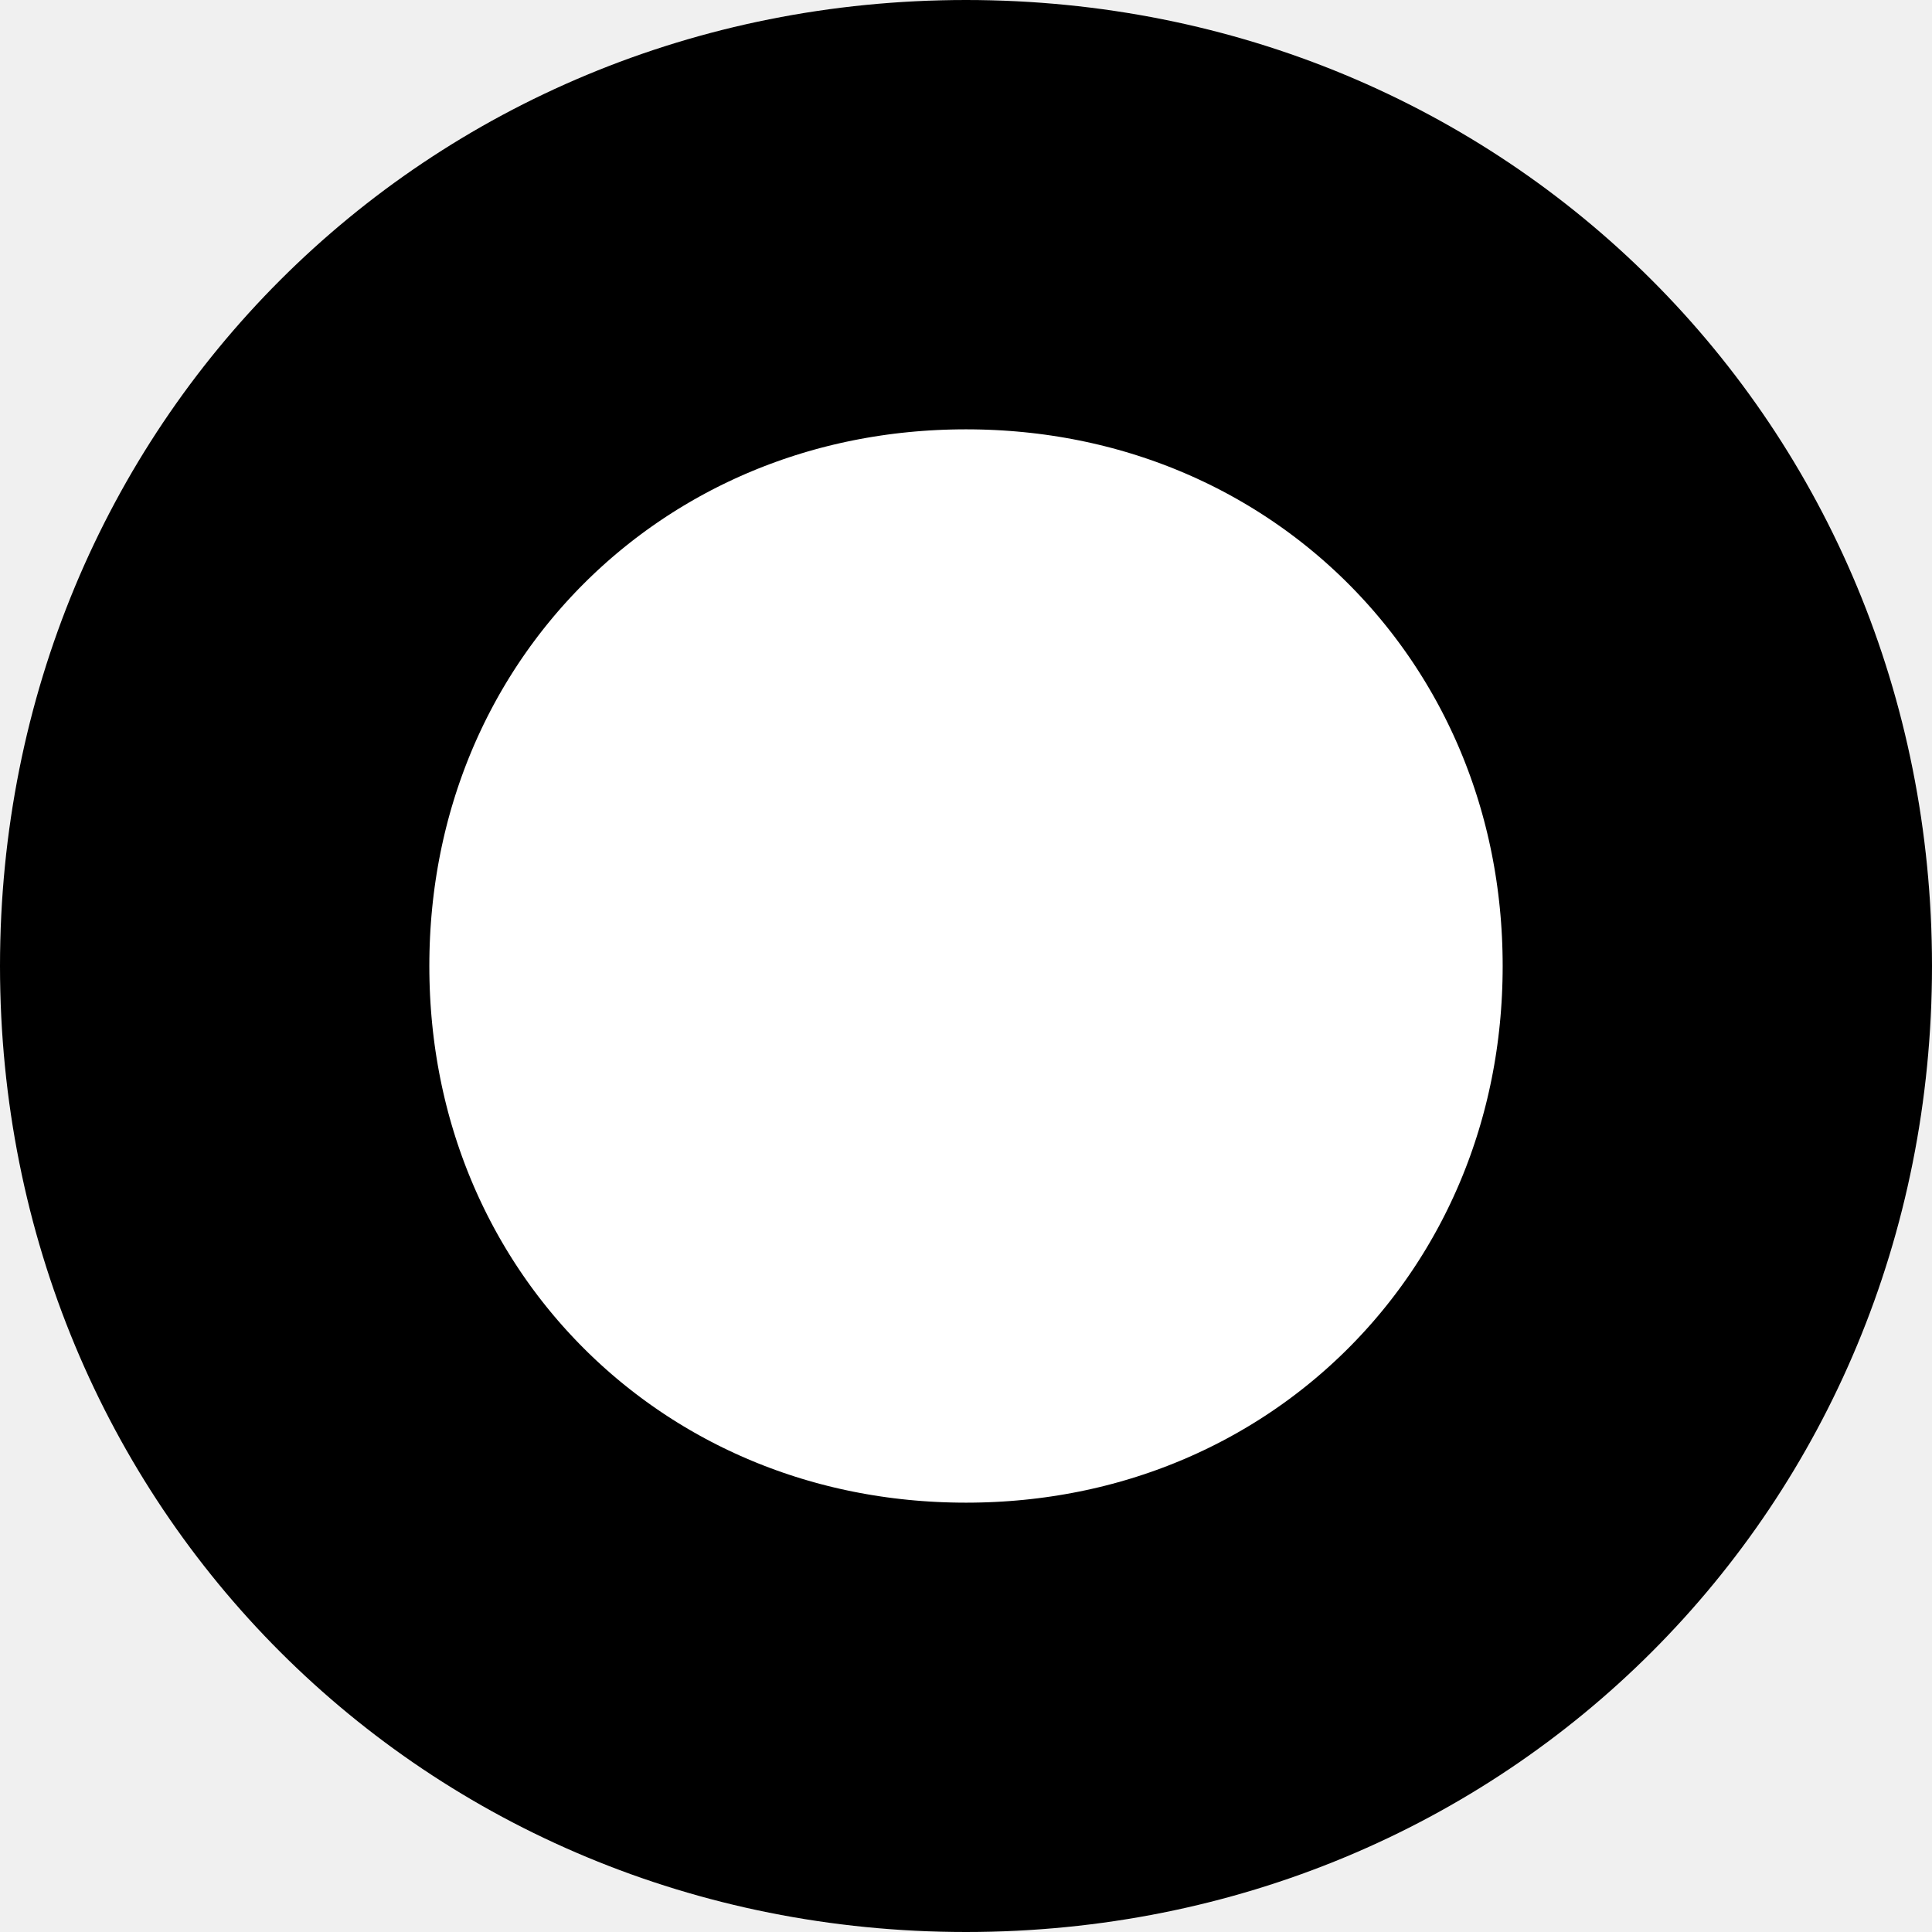
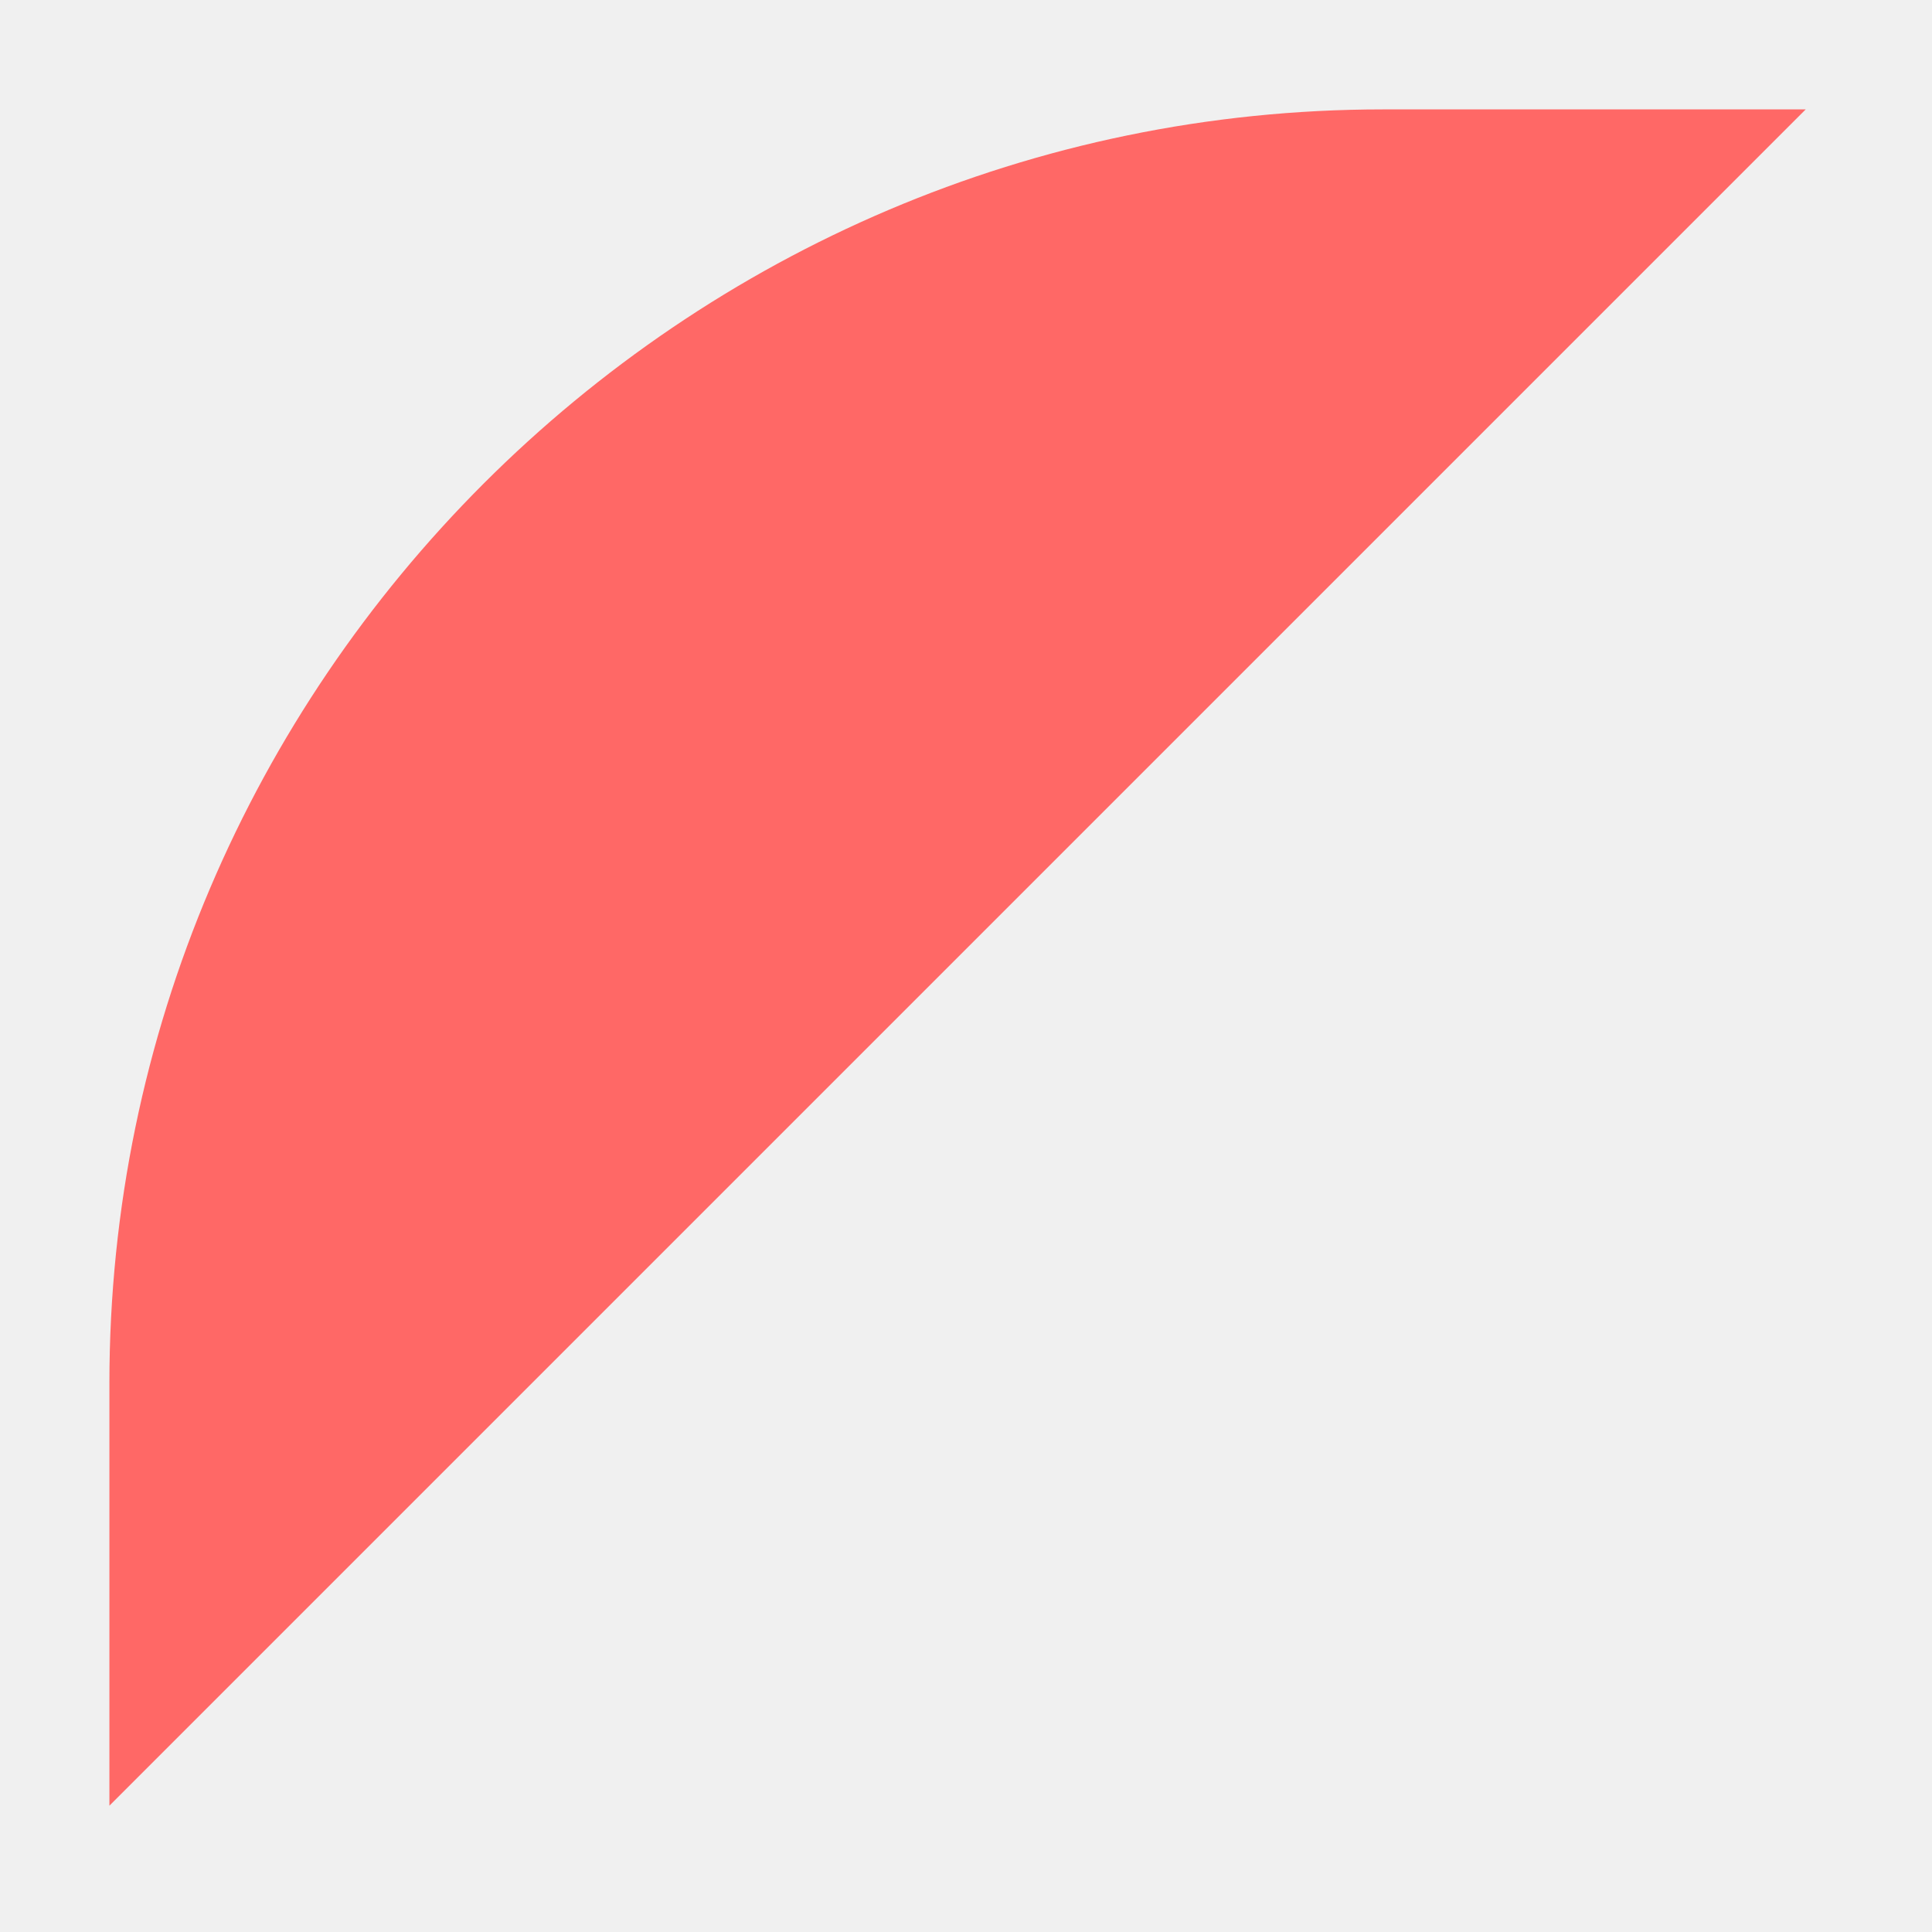
- <svg xmlns="http://www.w3.org/2000/svg" version="1.1" width="9px" height="9px">
+ <svg xmlns="http://www.w3.org/2000/svg" version="1.1" width="8px" height="8px">
  <defs>
    <pattern id="BGPattern" patternUnits="userSpaceOnUse" alignment="0 0" imageRepeat="None" />
-     <mask fill="white" id="Clip4881">
-       <path d="M 0 4.5  C 0 1.98  1.98 0  4.5 0  C 7.02 0  9 1.98  9 4.5  C 9 7.02  7.02 9  4.5 9  C 1.98 9  0 7.02  0 4.5  Z " fill-rule="evenodd" />
+     <mask fill="white" id="Clip6932">
+       <path d="M 0.453 7.477  L 7.477 0.453  L 5.727 0.453  C 2.827 0.453  0.453 2.827  0.453 5.727  L 0.453 7.477  Z " fill-rule="evenodd" />
    </mask>
  </defs>
-   <g transform="matrix(1 0 0 1 -65 -1994 )">
-     <path d="M 0 4.5  C 0 1.98  1.98 0  4.5 0  C 7.02 0  9 1.98  9 4.5  C 9 7.02  7.02 9  4.5 9  C 1.98 9  0 7.02  0 4.5  Z " fill-rule="nonzero" fill="rgba(255, 255, 255, 1)" stroke="none" transform="matrix(1 0 0 1 65 1994 )" class="fill" />
-     <path d="M 0 4.5  C 0 1.98  1.98 0  4.5 0  C 7.02 0  9 1.98  9 4.5  C 9 7.02  7.02 9  4.5 9  C 1.98 9  0 7.02  0 4.5  Z " stroke-width="4" stroke-dasharray="0" stroke="rgba(0, 0, 0, 1)" fill="none" transform="matrix(1 0 0 1 65 1994 )" class="stroke" mask="url(#Clip4881)" />
+   <g transform="matrix(1 0 0 1 -92 -1343 )">
+     <path d="M 0.453 7.477  L 7.477 0.453  L 5.727 0.453  C 2.827 0.453  0.453 2.827  0.453 5.727  L 0.453 7.477  Z " fill-rule="nonzero" fill="rgba(255, 104, 102, 1)" stroke="none" transform="matrix(1 0 0 1 92 1343 )" class="fill" />
+     <path d="M 0.453 7.477  L 7.477 0.453  L 5.727 0.453  C 2.827 0.453  0.453 2.827  0.453 5.727  L 0.453 7.477  Z " stroke-width="0" stroke-dasharray="0" stroke="rgba(255, 255, 255, 0)" fill="none" transform="matrix(1 0 0 1 92 1343 )" class="stroke" mask="url(#Clip6932)" />
  </g>
</svg>
